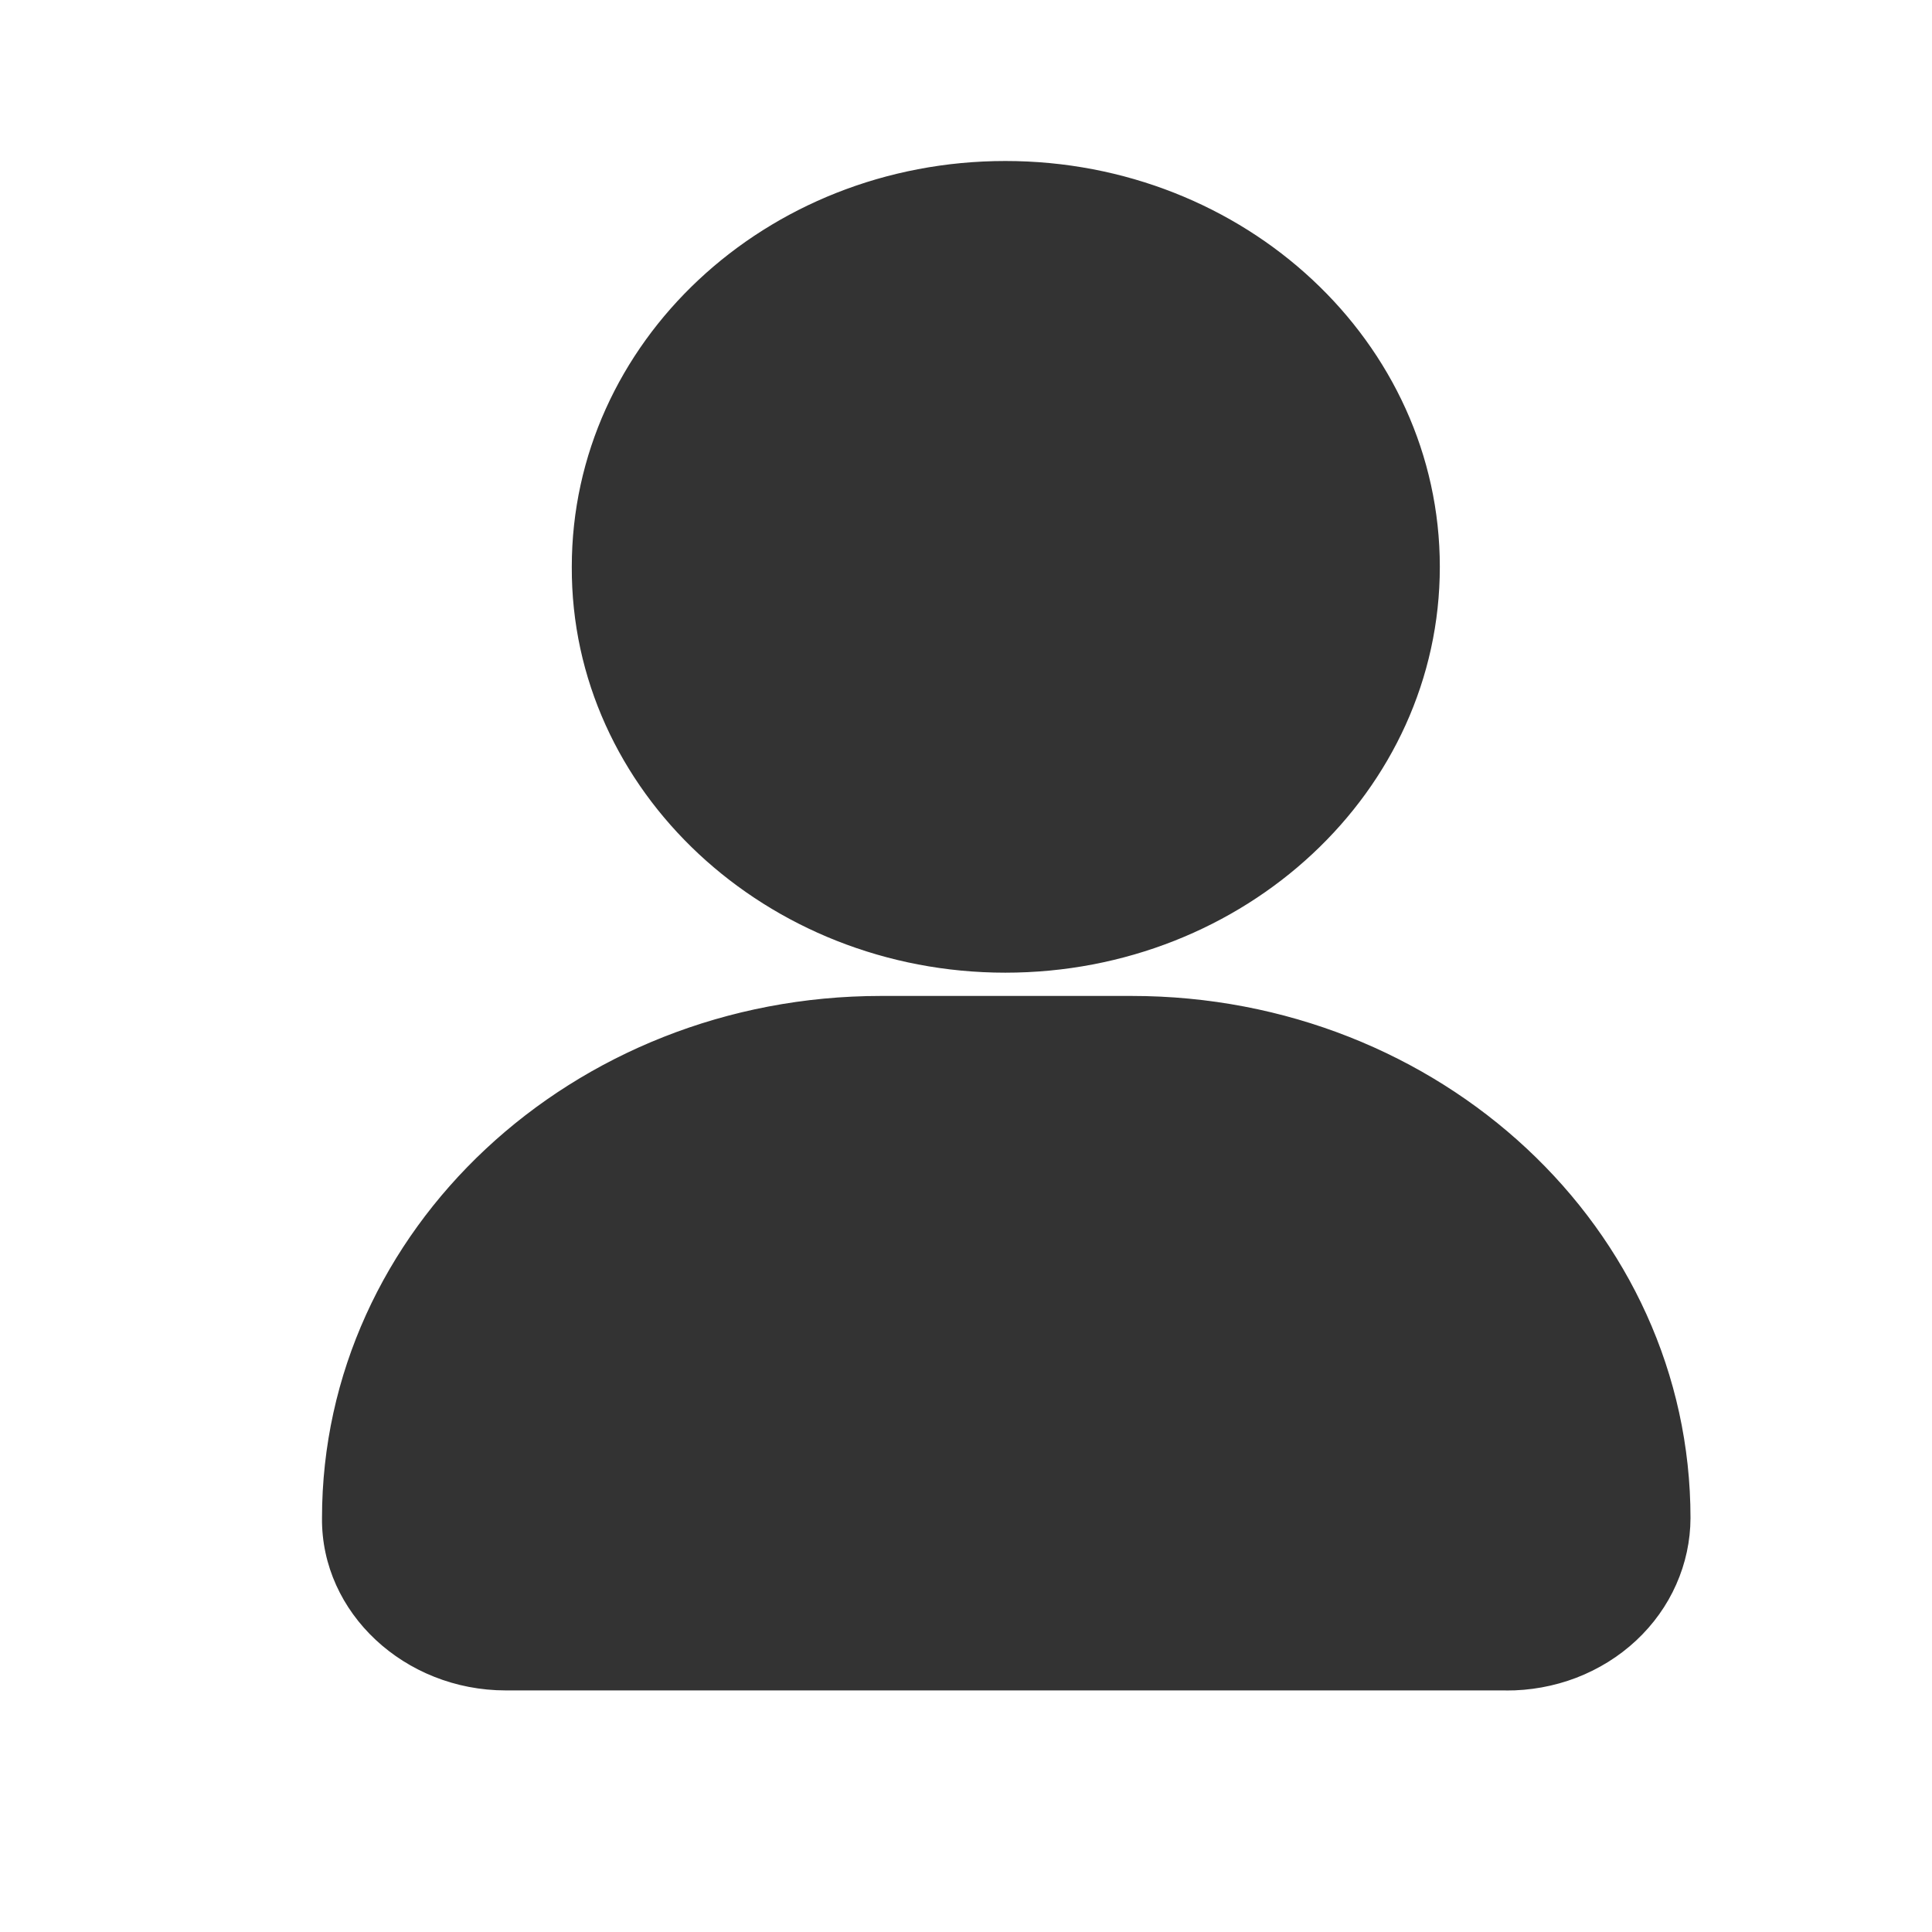
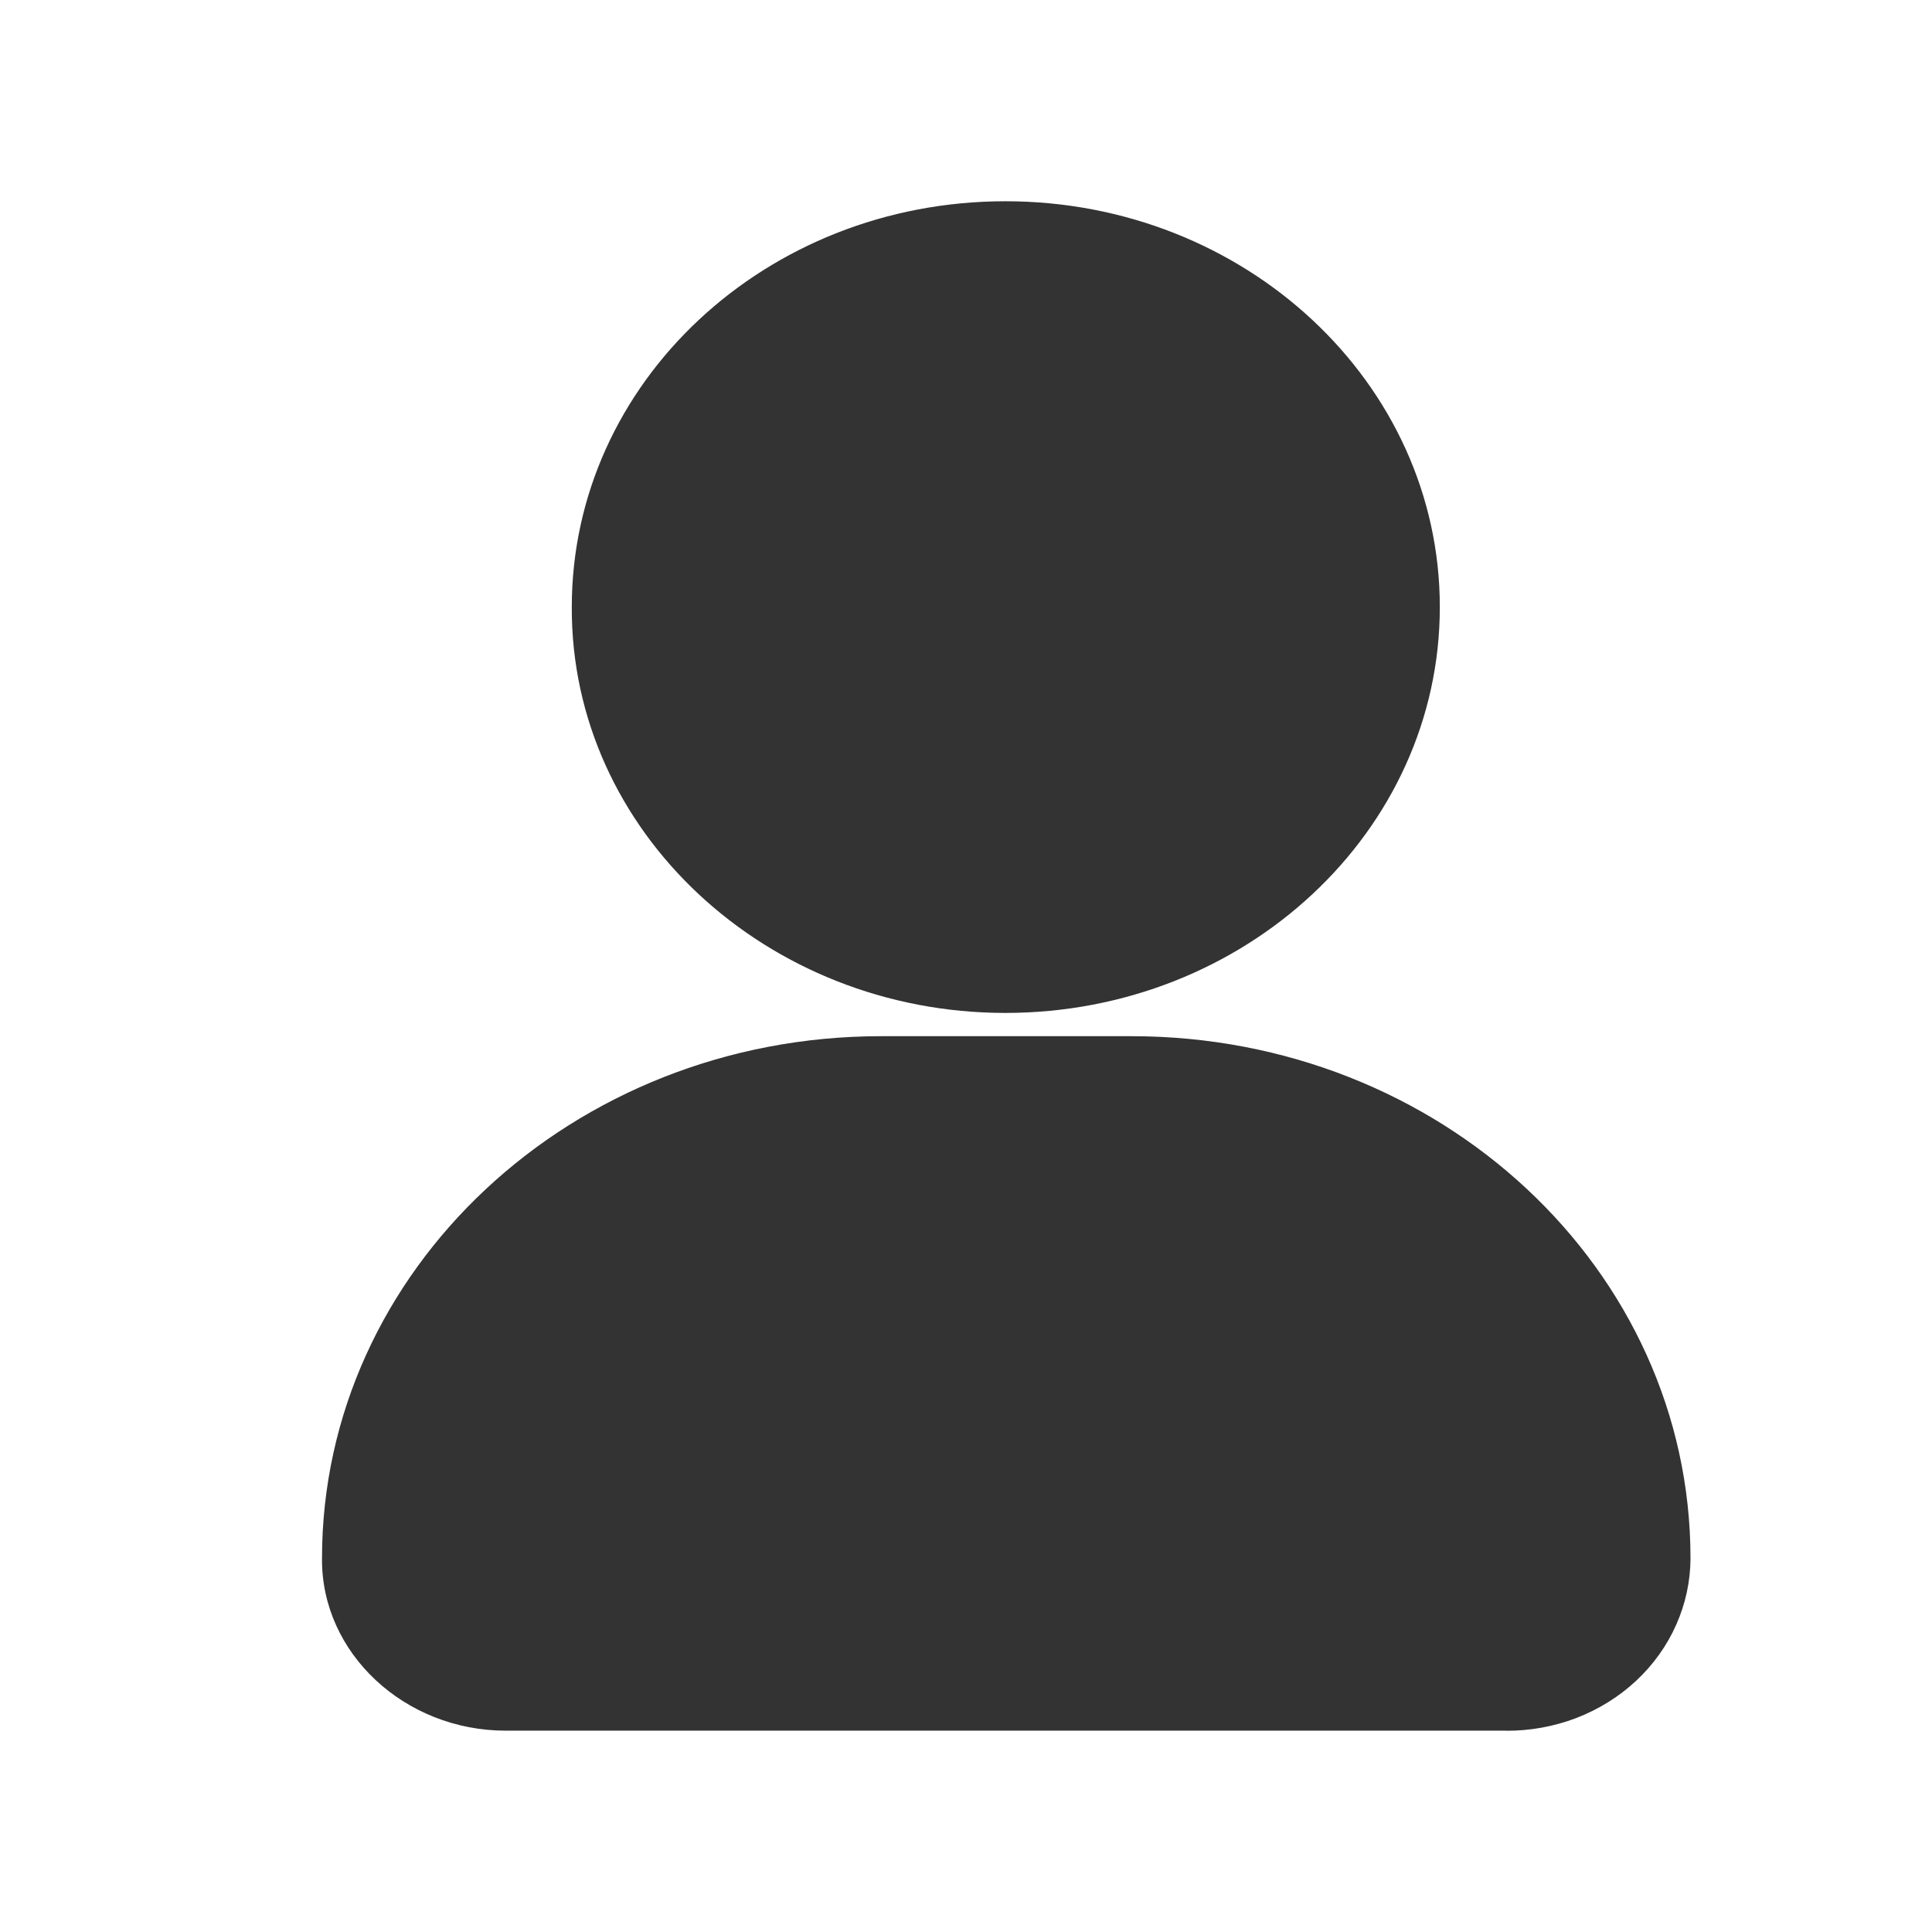
<svg xmlns="http://www.w3.org/2000/svg" width="24" height="24" viewBox="0 0 24 24" fill="none">
-   <path d="M18.706 20.999H6.283C5.029 20.999 3.989 20.038 4 18.858C4.001 15.277 7.111 12.372 10.943 12.372H14.057C17.889 12.372 21 15.266 21 18.858C20.999 19.141 20.939 19.421 20.823 19.682C20.708 19.943 20.538 20.18 20.325 20.379C20.112 20.578 19.859 20.735 19.581 20.842C19.303 20.948 19.006 21.002 18.706 21V20.999ZM4.223 18.86C4.223 15.395 7.232 12.582 10.943 12.582H14.057C17.769 12.582 20.778 15.383 20.778 18.86C20.777 19.115 20.723 19.367 20.618 19.602C20.513 19.838 20.36 20.051 20.168 20.231C19.975 20.41 19.747 20.552 19.496 20.648C19.245 20.744 18.977 20.792 18.706 20.79H6.283C5.147 20.79 4.211 19.919 4.222 18.86H4.223ZM17.886 7.041C17.886 9.829 15.466 12.083 12.488 12.083C9.524 12.083 7.091 9.83 7.103 7.041C7.103 4.254 9.511 2 12.489 2C15.466 2 17.886 4.254 17.886 7.041ZM7.325 7.041C7.325 4.371 9.632 2.209 12.489 2.209C15.345 2.209 17.664 4.371 17.664 7.041C17.664 9.712 15.345 11.874 12.488 11.874C9.644 11.874 7.314 9.712 7.325 7.041ZM16.411 7.053C16.411 5.029 14.662 3.388 12.488 3.388C10.327 3.388 8.576 5.028 8.565 7.042C8.567 7.526 8.669 8.005 8.867 8.452C9.065 8.899 9.355 9.305 9.719 9.646C10.084 9.987 10.516 10.257 10.991 10.441C11.466 10.625 11.975 10.719 12.489 10.717C14.662 10.717 16.413 9.077 16.413 7.053H16.411ZM14.046 13.541H10.943C7.794 13.541 5.253 15.924 5.253 18.86C5.253 19.389 5.709 19.82 6.283 19.82H18.706C19.279 19.82 19.736 19.389 19.736 18.858C19.736 15.923 17.184 13.542 14.046 13.542V13.541Z" fill="#333333" />
+   <g transform="translate(0 0.5)">
+     <path d="M18.706 20.999H6.283C5.029 20.999 3.989 20.038 4 18.858C4.001 15.277 7.111 12.372 10.943 12.372H14.057C17.889 12.372 21 15.266 21 18.858C20.999 19.141 20.939 19.421 20.823 19.682C20.708 19.943 20.538 20.18 20.325 20.379C20.112 20.578 19.859 20.735 19.581 20.842C19.303 20.948 19.006 21.002 18.706 21V20.999ZM4.223 18.86C4.223 15.395 7.232 12.582 10.943 12.582H14.057C17.769 12.582 20.778 15.383 20.778 18.86C20.777 19.115 20.723 19.367 20.618 19.602C20.513 19.838 20.36 20.051 20.168 20.231C19.975 20.41 19.747 20.552 19.496 20.648C19.245 20.744 18.977 20.792 18.706 20.79H6.283C5.147 20.79 4.211 19.919 4.222 18.86H4.223ZM17.886 7.041C17.886 9.829 15.466 12.083 12.488 12.083C9.524 12.083 7.091 9.83 7.103 7.041C7.103 4.254 9.511 2 12.489 2C15.466 2 17.886 4.254 17.886 7.041ZM7.325 7.041C7.325 4.371 9.632 2.209 12.489 2.209C15.345 2.209 17.664 4.371 17.664 7.041C17.664 9.712 15.345 11.874 12.488 11.874C9.644 11.874 7.314 9.712 7.325 7.041ZM16.411 7.053C16.411 5.029 14.662 3.388 12.488 3.388C10.327 3.388 8.576 5.028 8.565 7.042C8.567 7.526 8.669 8.005 8.867 8.452C9.065 8.899 9.355 9.305 9.719 9.646C10.084 9.987 10.516 10.257 10.991 10.441C11.466 10.625 11.975 10.719 12.489 10.717C14.662 10.717 16.413 9.077 16.413 7.053H16.411ZM14.046 13.541H10.943C7.794 13.541 5.253 15.924 5.253 18.86C5.253 19.389 5.709 19.82 6.283 19.82H18.706C19.279 19.82 19.736 19.389 19.736 18.858C19.736 15.923 17.184 13.542 14.046 13.542V13.541Z" fill="#333333" />
+   </g>
</svg>
